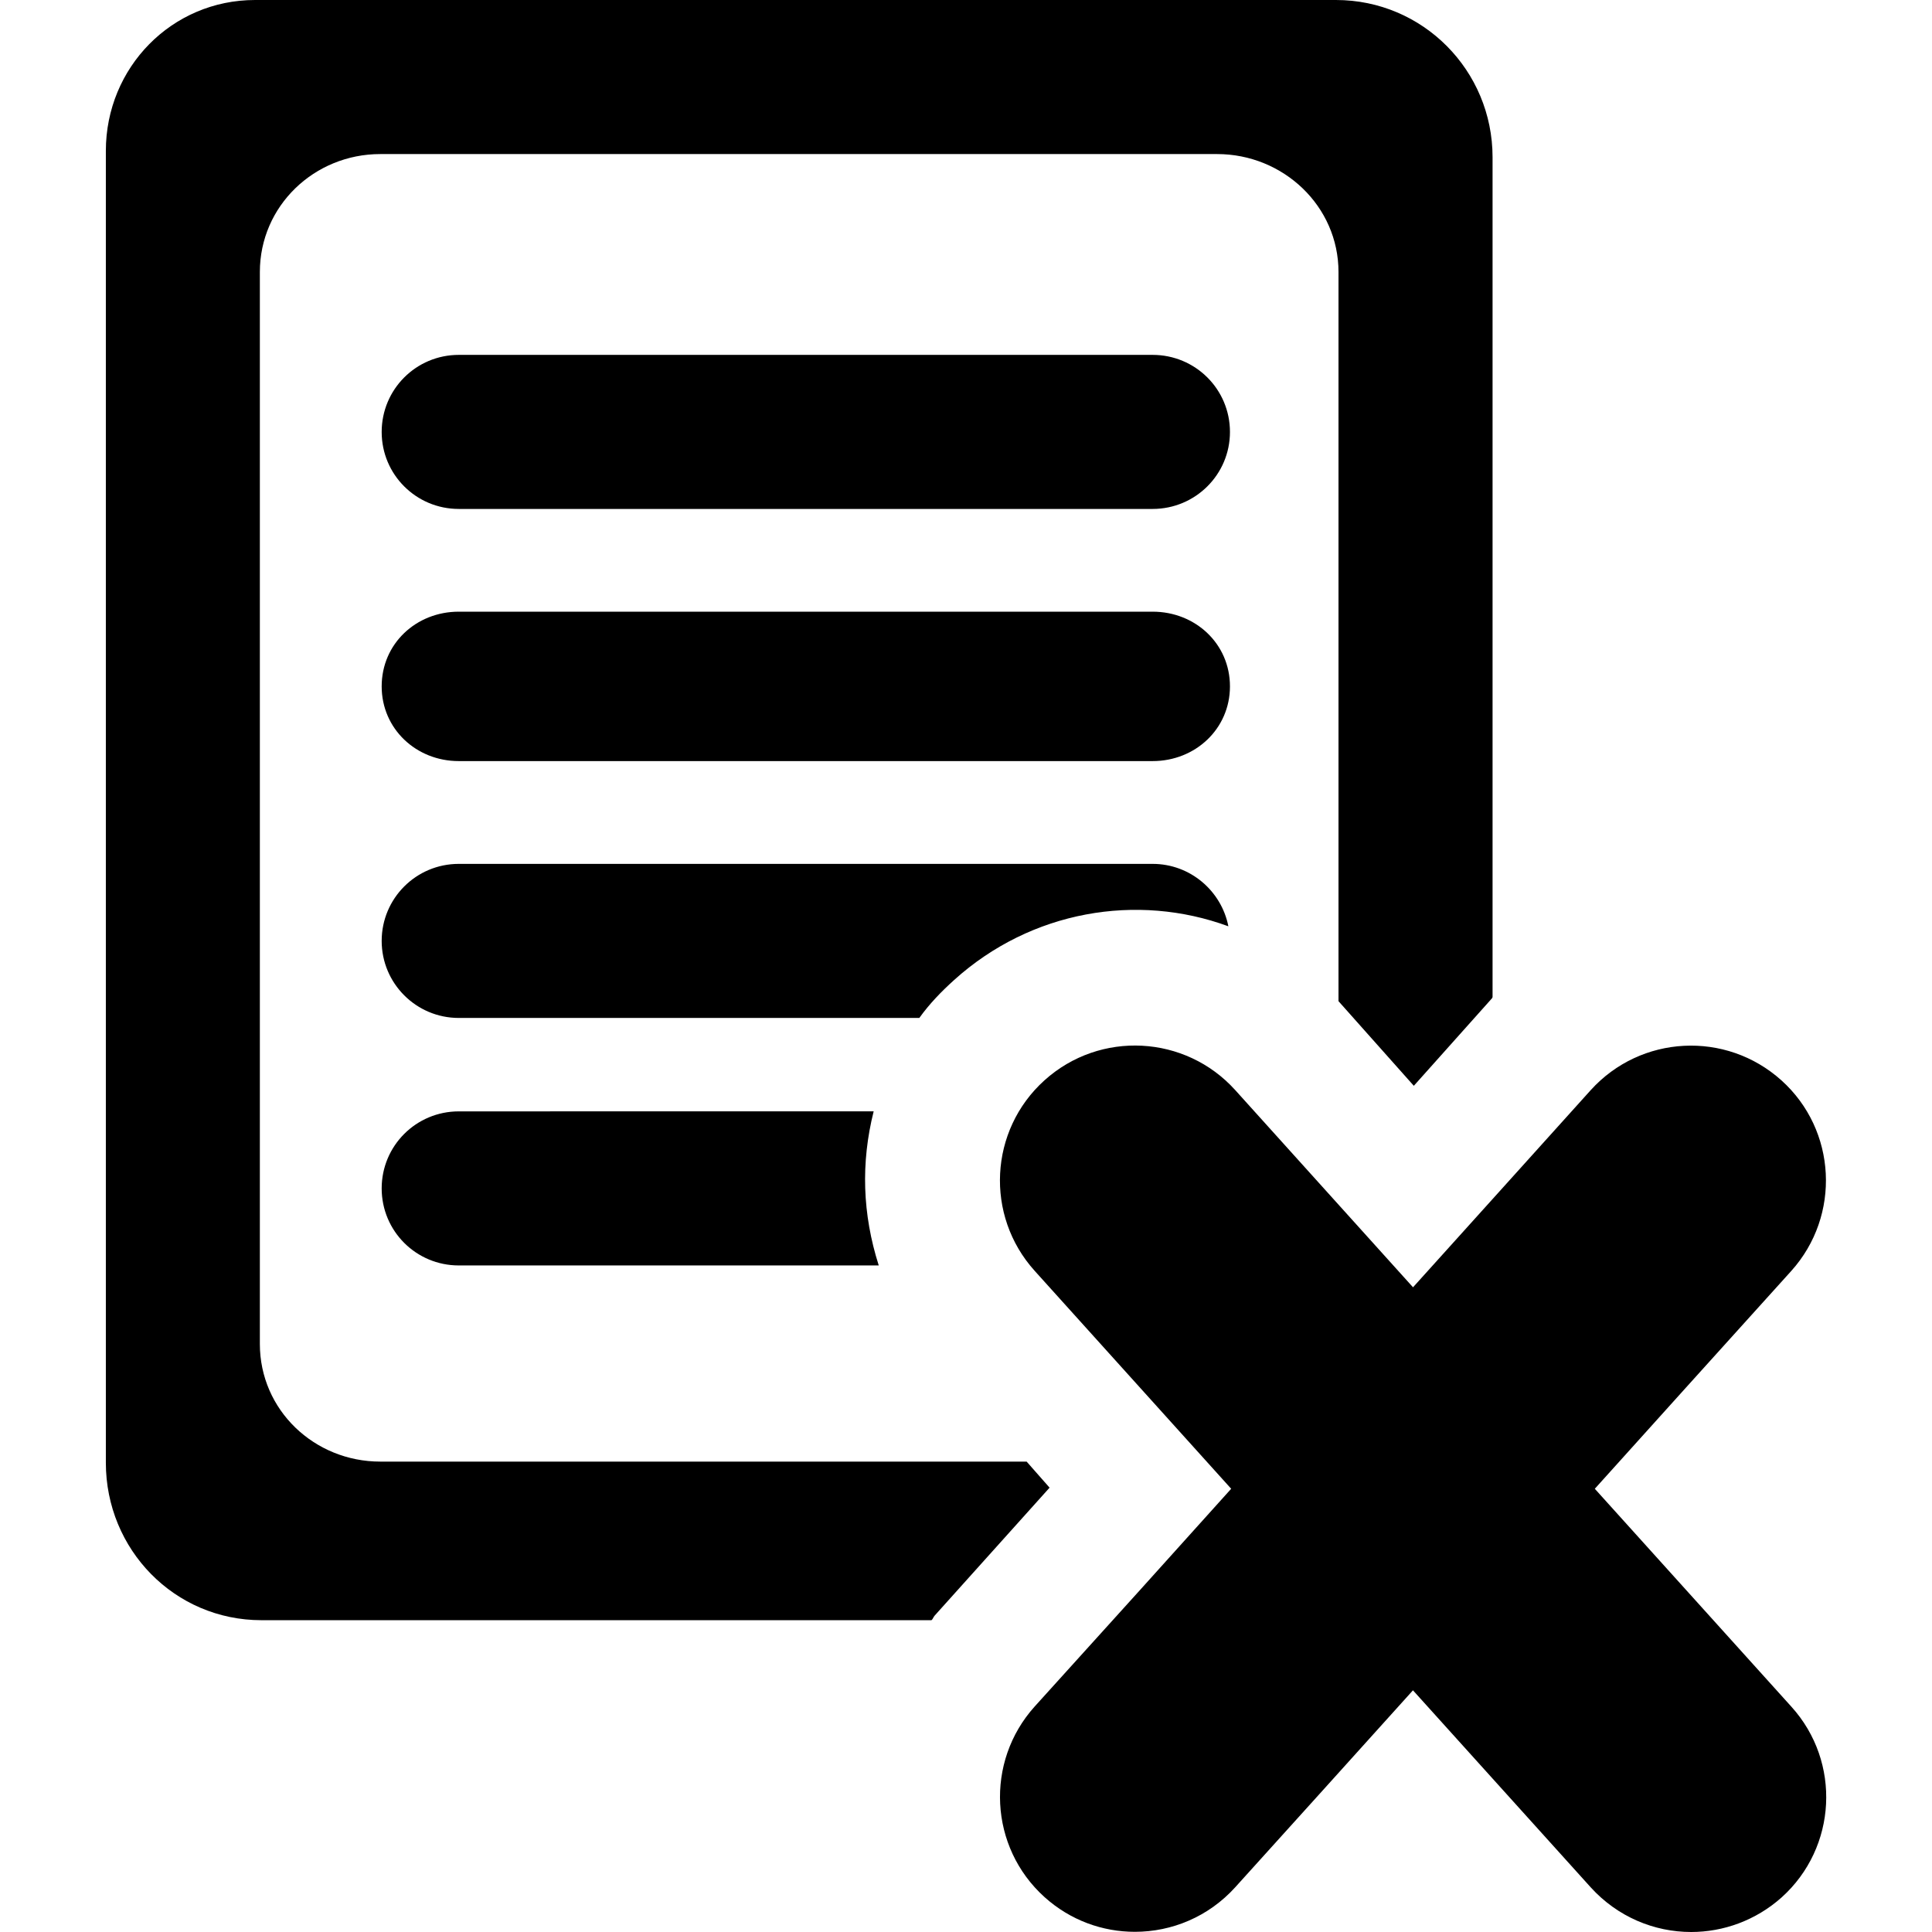
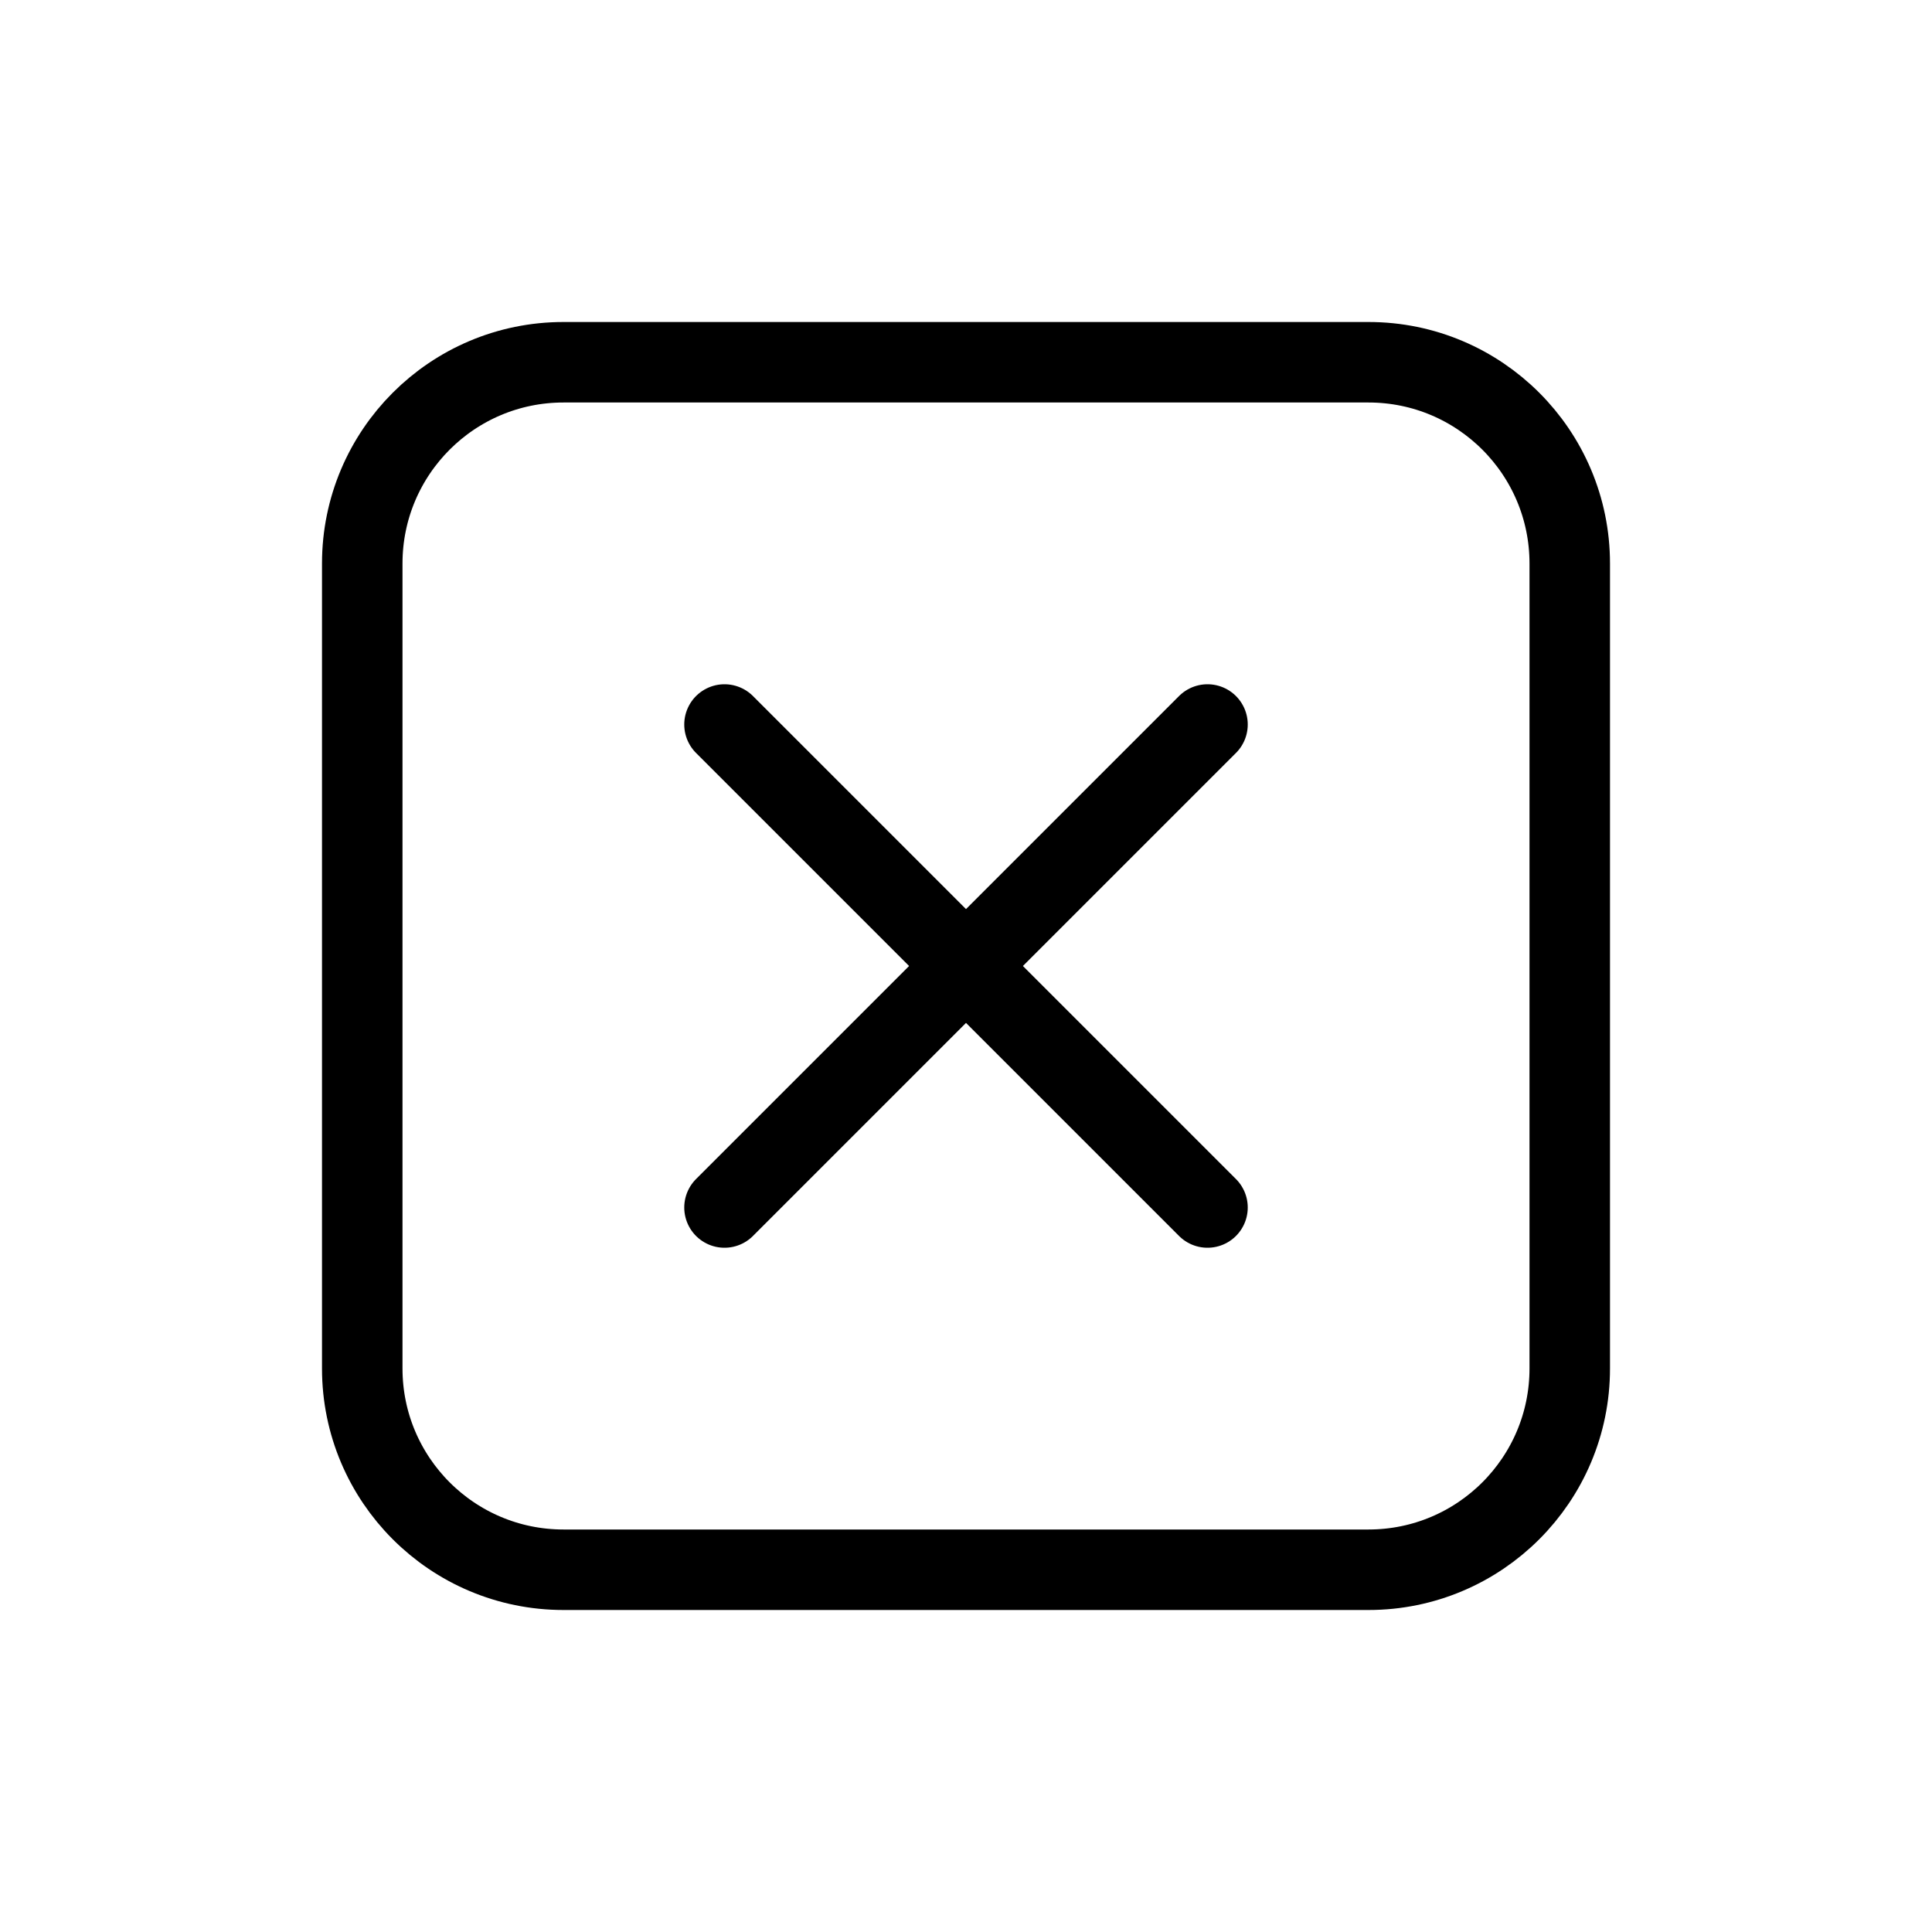
- <svg xmlns="http://www.w3.org/2000/svg" fill="#000000" version="1.1" id="Capa_1" width="800px" height="800px" viewBox="0 0 31.576 31.576" xml:space="preserve">
-   <g>
-     <g>
-       <path d="M16.779,23.888H6.215c-1.079,0-1.968-0.844-1.968-1.923V4.446c0-1.079,0.889-1.928,1.968-1.928h13.677    c1.08,0,1.984,0.849,1.984,1.928v11.917l1.231,1.383l1.257-1.407c0.016-0.017,0.03-0.031,0.03-0.048V2.57    c0-1.419-1.14-2.57-2.56-2.57H4.169C2.807,0,1.73,1.104,1.73,2.466v21.44c0,1.42,1.123,2.574,2.543,2.574H15.22    c0.018,0,0.036-0.054,0.055-0.074l1.879-2.092L16.779,23.888z" />
-       <path d="M18.838,5.8H7.498c-0.697,0-1.26,0.563-1.26,1.26c0,0.696,0.563,1.258,1.26,1.258h11.34c0.699,0,1.264-0.563,1.264-1.258    C20.102,6.362,19.537,5.8,18.838,5.8z" />
-       <path d="M18.838,9.997H7.498c-0.697,0-1.26,0.524-1.26,1.221c0,0.693,0.563,1.221,1.26,1.221h11.34    c0.699,0,1.264-0.528,1.264-1.221C20.102,10.522,19.537,9.997,18.838,9.997z" />
-       <path d="M15.594,16.017c1.259-1.137,2.992-1.426,4.482-0.878c-0.113-0.578-0.623-1.02-1.238-1.02H7.498    c-0.697,0-1.26,0.564-1.26,1.259c0,0.694,0.563,1.259,1.26,1.259h7.527C15.191,16.406,15.381,16.209,15.594,16.017z" />
-       <path d="M7.498,18.164c-0.697,0-1.26,0.562-1.26,1.259s0.563,1.259,1.26,1.259h6.864c-0.268-0.84-0.294-1.679-0.083-2.519    L7.498,18.164L7.498,18.164z" />
-       <path d="M26.065,24.332l1.483-1.646l1.728-1.914c0.813-0.904,0.744-2.301-0.161-3.115c-0.908-0.816-2.3-0.743-3.117,0.16    l-1.42,1.576l-1.484,1.646l-2.906-3.223c-0.814-0.902-2.209-0.978-3.117-0.16c-0.905,0.815-0.976,2.211-0.16,3.115l3.211,3.561    l-1.482,1.646l-1.729,1.912c-0.815,0.905-0.744,2.301,0.161,3.116c0.423,0.381,0.95,0.567,1.476,0.567    c0.604,0,1.203-0.245,1.641-0.729l1.42-1.572l1.484-1.646l2.906,3.221c0.438,0.482,1.037,0.729,1.641,0.729    c0.525,0,1.055-0.188,1.479-0.566c0.904-0.814,0.977-2.211,0.16-3.115L26.065,24.332z" />
-     </g>
-   </g>
+ <svg width="24" height="24" viewBox="0 0 24 24" fill="none">
+   <rect x="4.5" y="4.5" width="15" height="15" rx="2.5" stroke="currentColor" />
+   <path d="M9 9l6 6M15 9l-6 6" stroke="currentColor" stroke-linecap="round" />
</svg>
